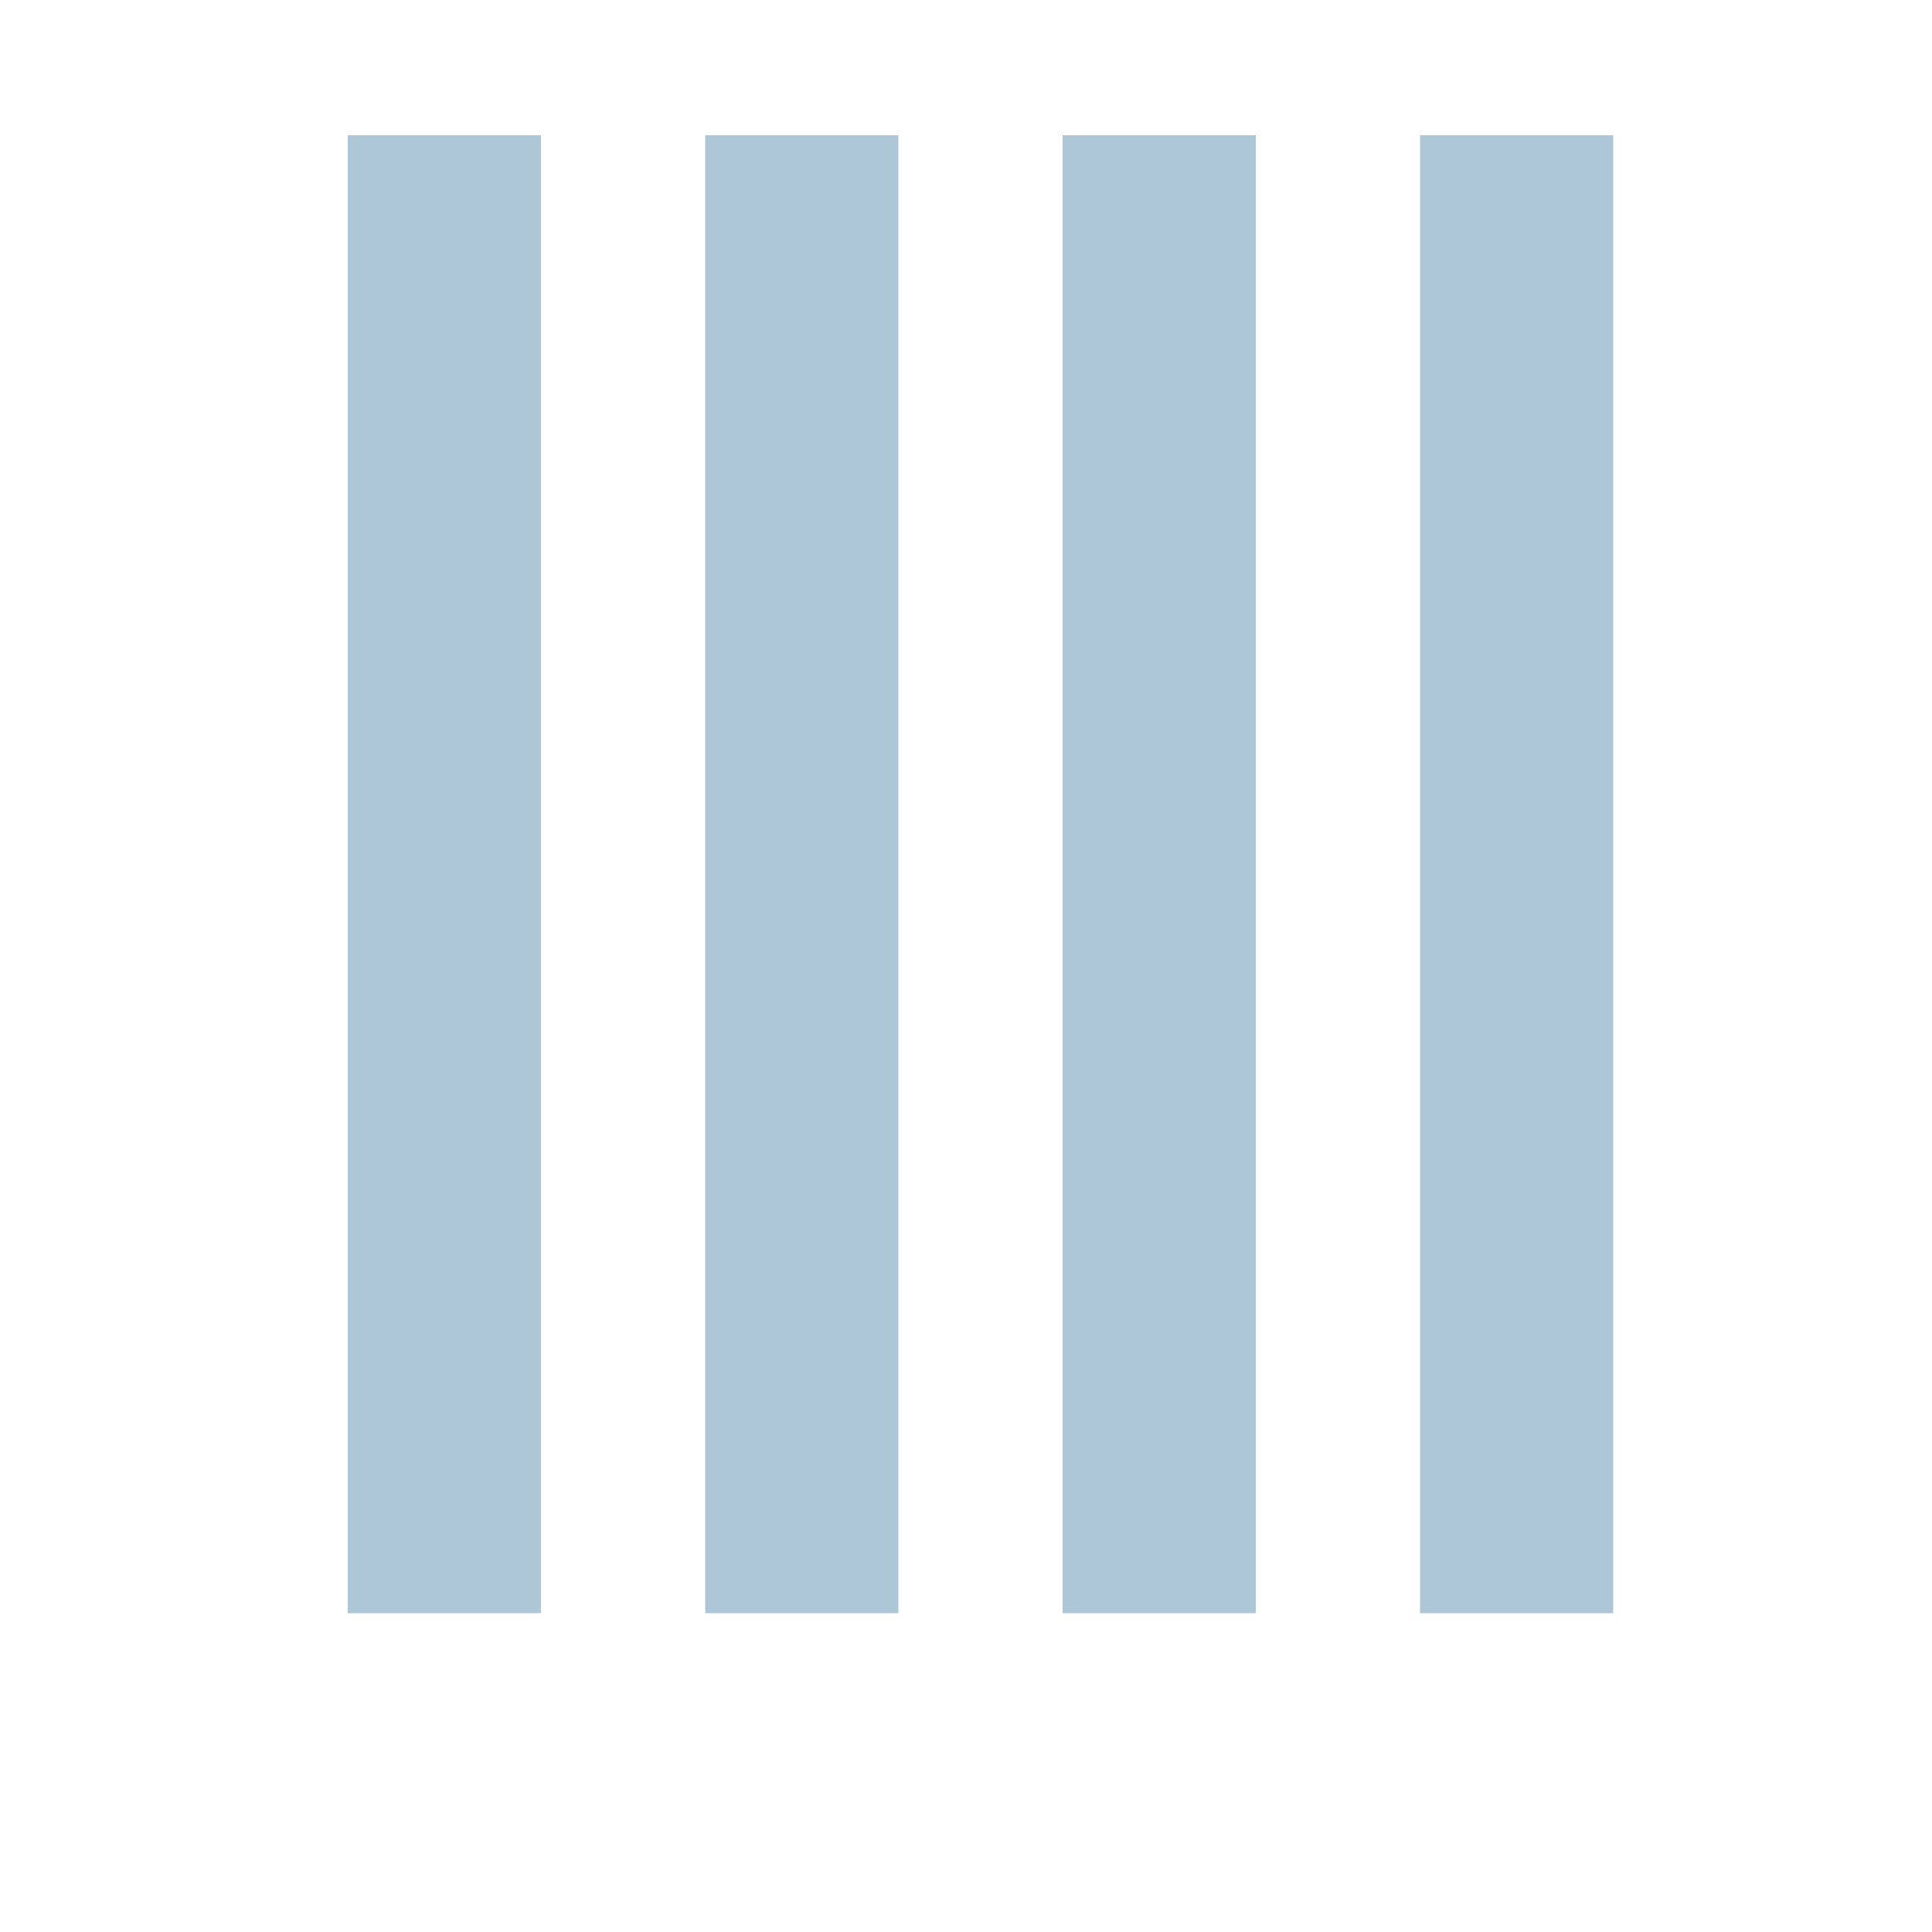
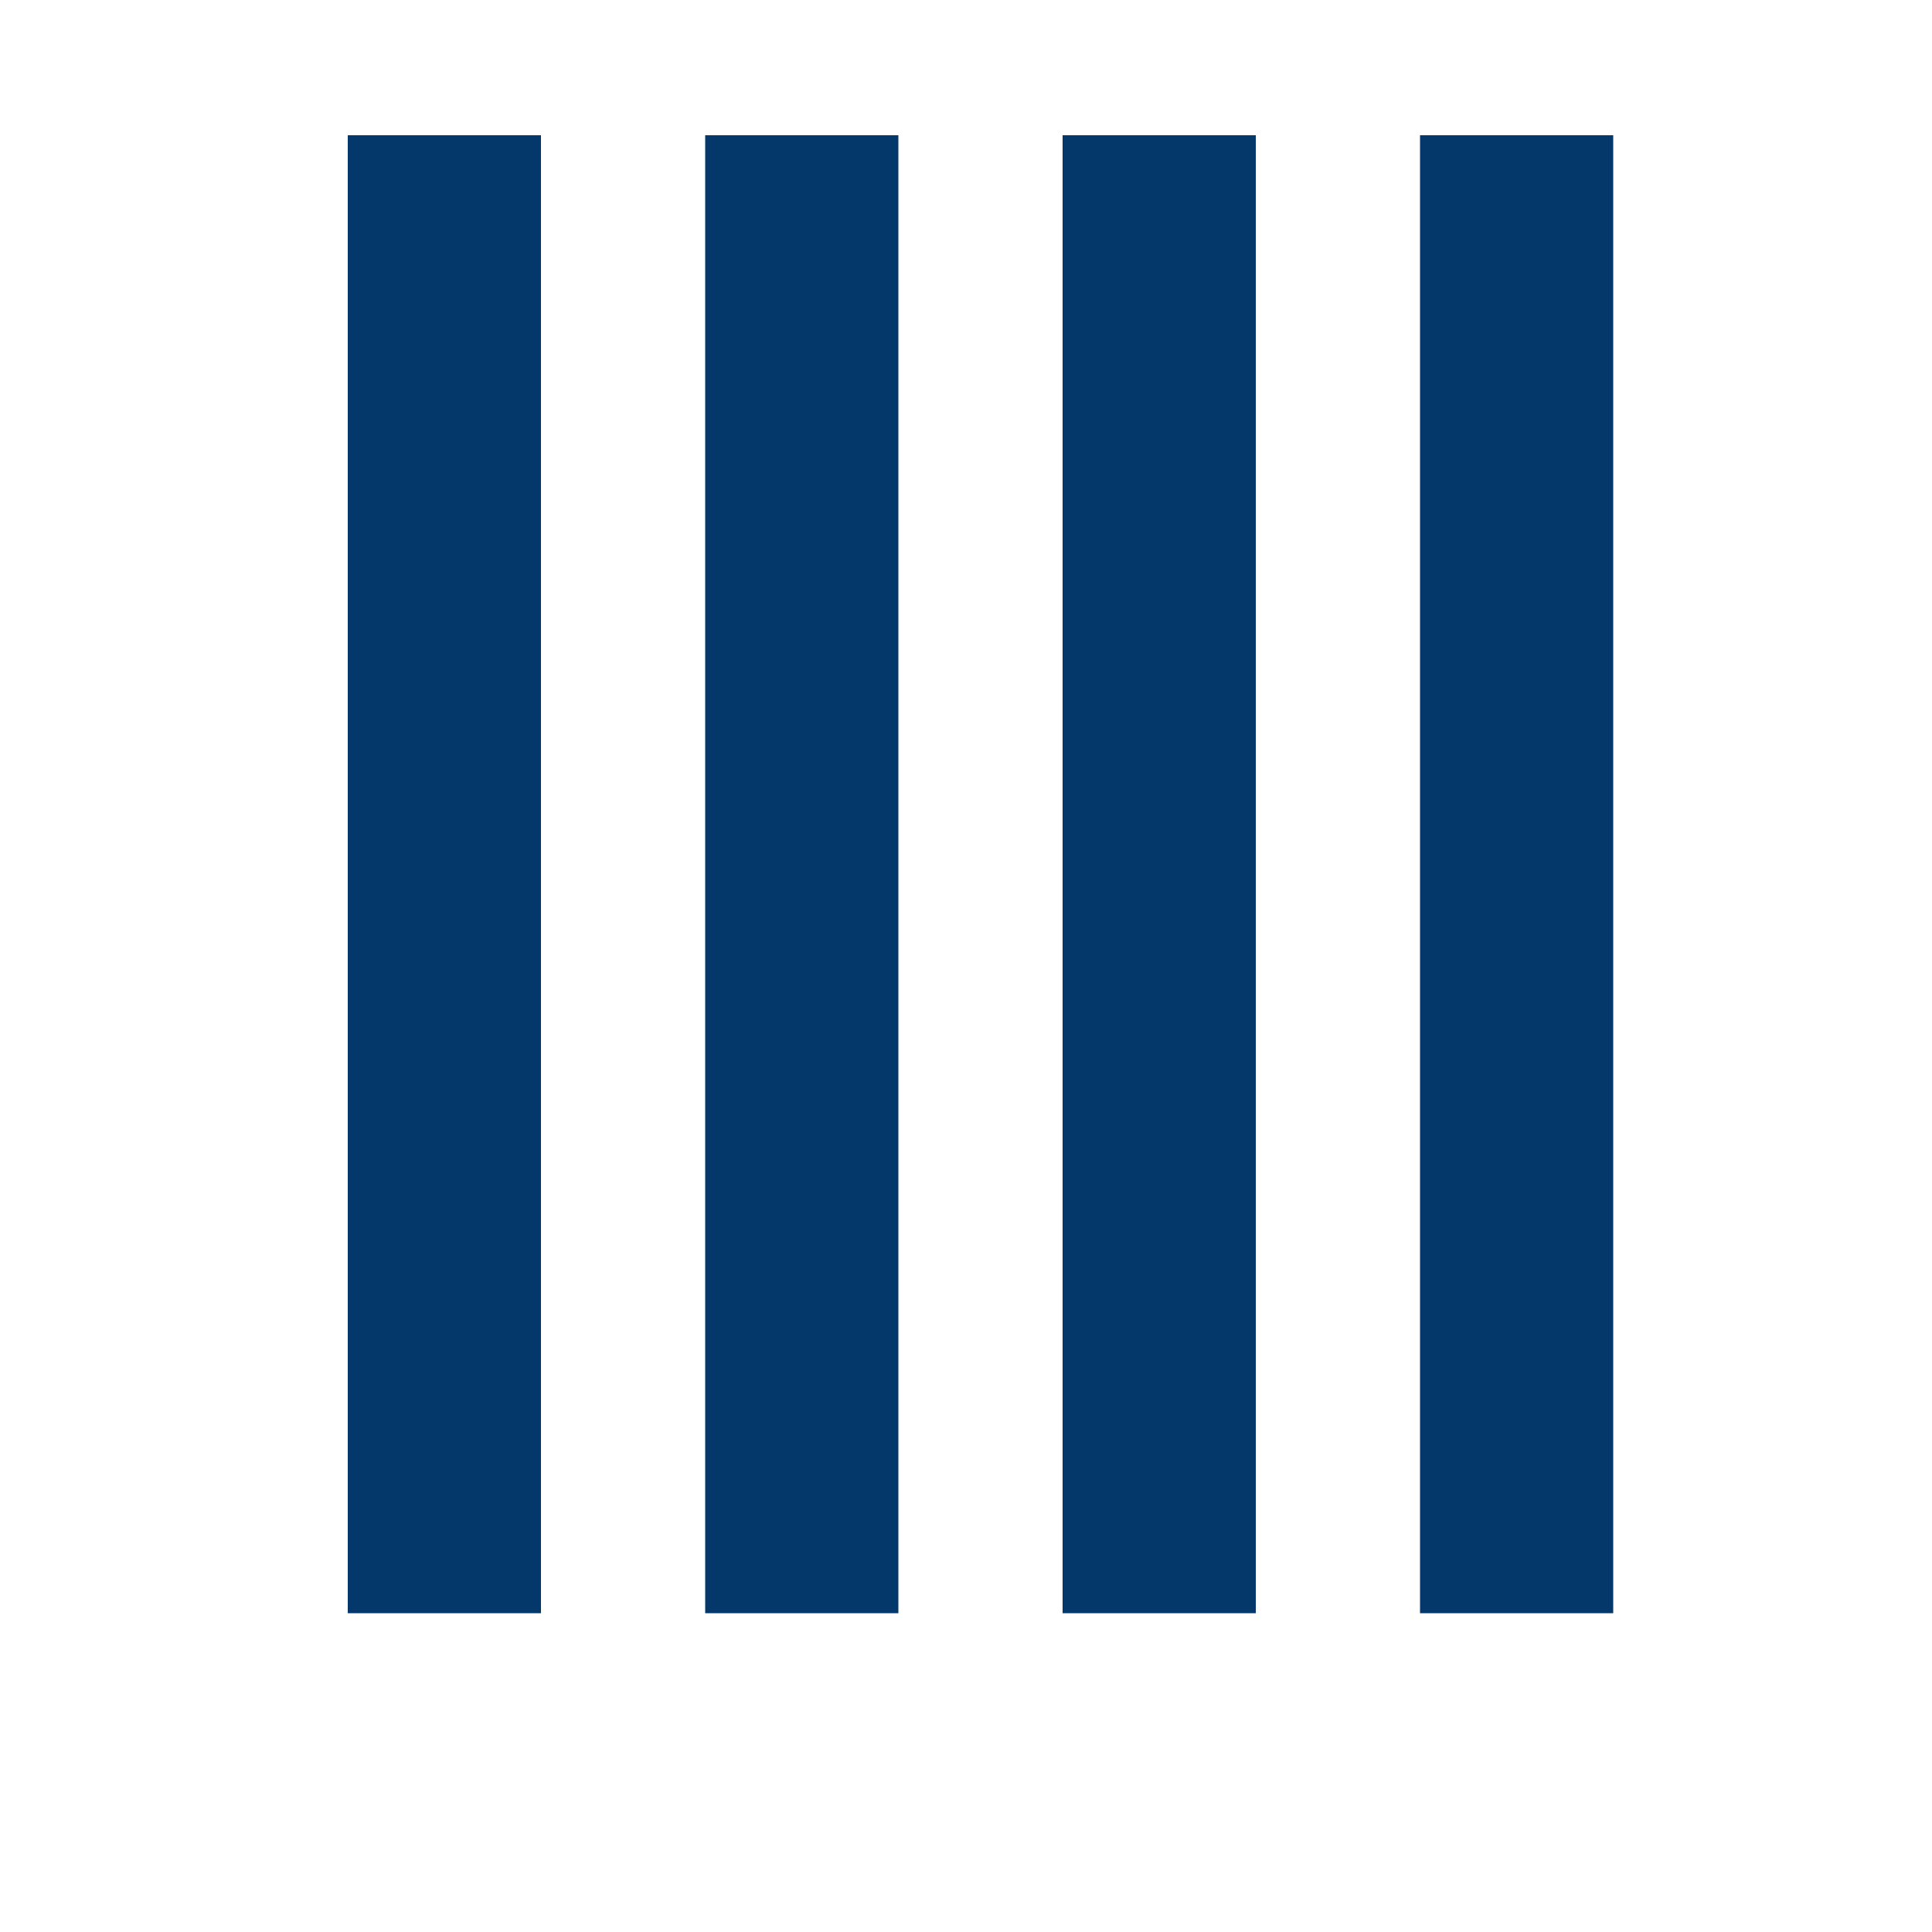
<svg xmlns="http://www.w3.org/2000/svg" width="100" height="100" viewBox="0 0 100 100" fill="none">
-   <path d="M78.5 78.5V12" stroke="#ADC7D7" stroke-width="10" stroke-linecap="square" />
-   <path d="M60 78.5V12" stroke="#ADC7D7" stroke-width="10" stroke-linecap="square" />
-   <path d="M41.5 78.5V12" stroke="#ADC7D7" stroke-width="10" stroke-linecap="square" />
-   <path d="M23 78.5V12" stroke="#ADC7D7" stroke-width="10" stroke-linecap="square" />
+   <path d="M78.5 78.5V12" stroke="#04376A" stroke-width="10" stroke-linecap="square" />
+   <path d="M60 78.5V12" stroke="#04376A" stroke-width="10" stroke-linecap="square" />
+   <path d="M41.5 78.5V12" stroke="#04376A" stroke-width="10" stroke-linecap="square" />
+   <path d="M23 78.5V12" stroke="#04376A" stroke-width="10" stroke-linecap="square" />
</svg>
